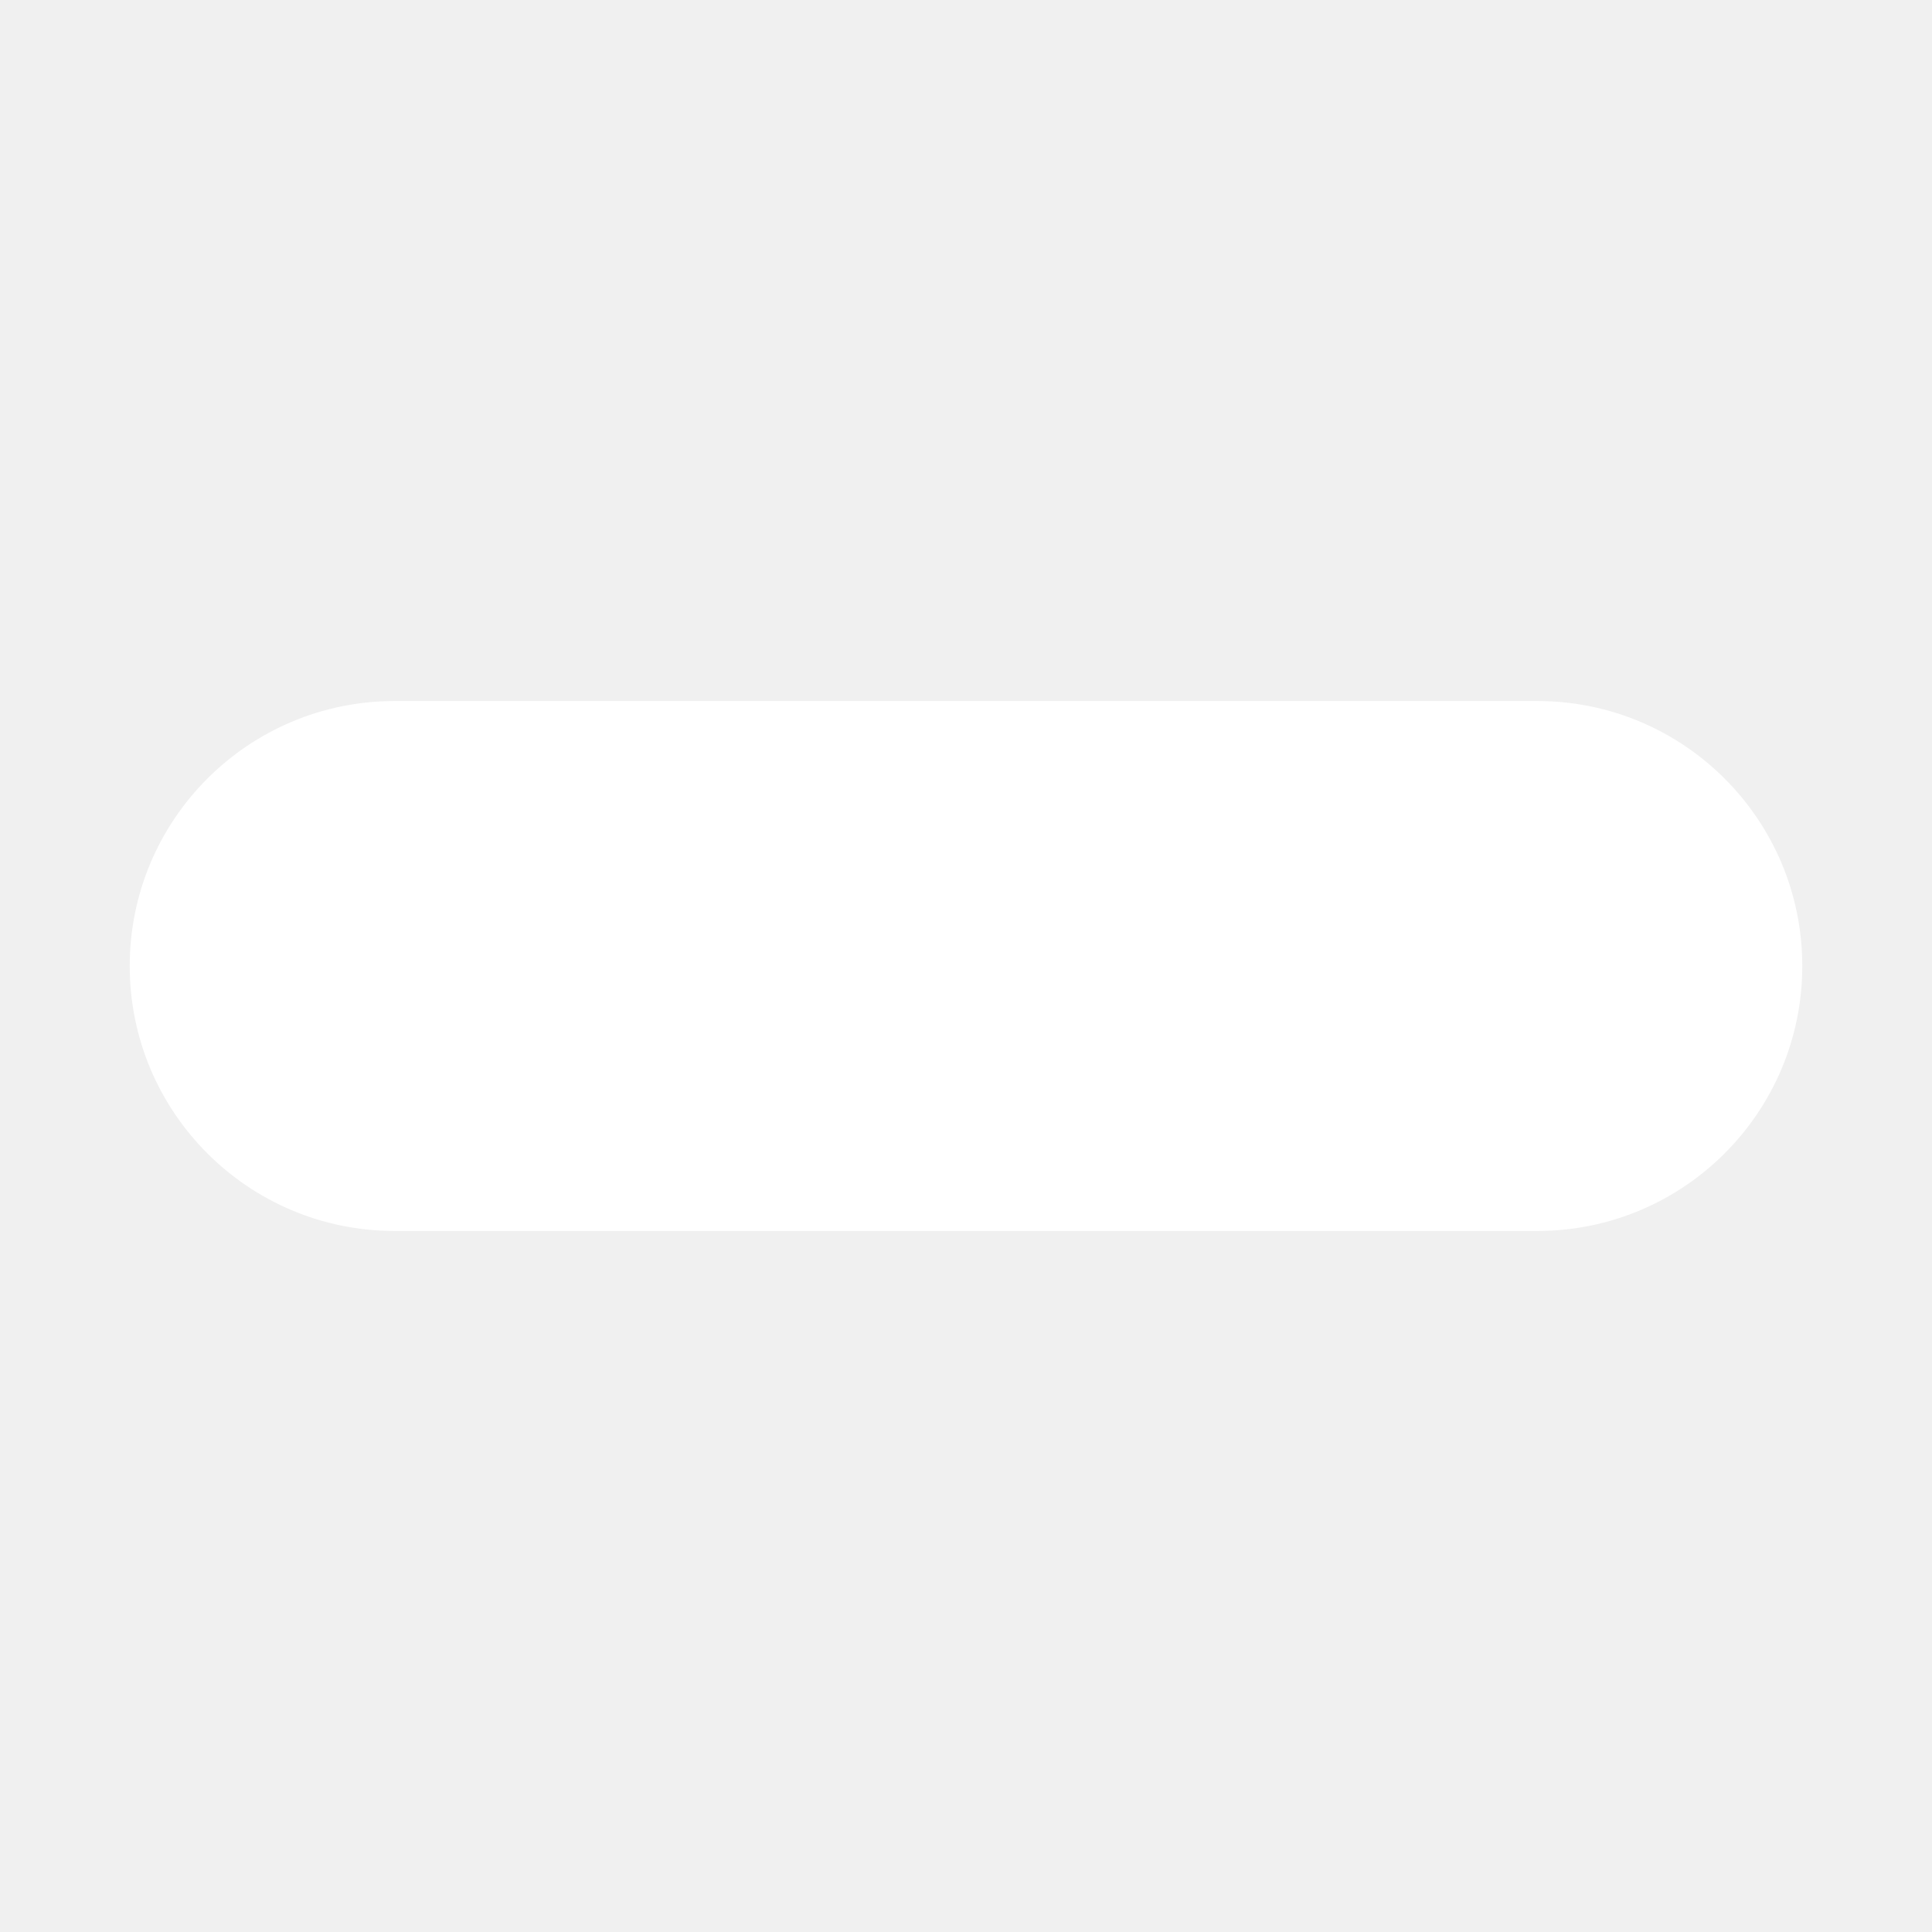
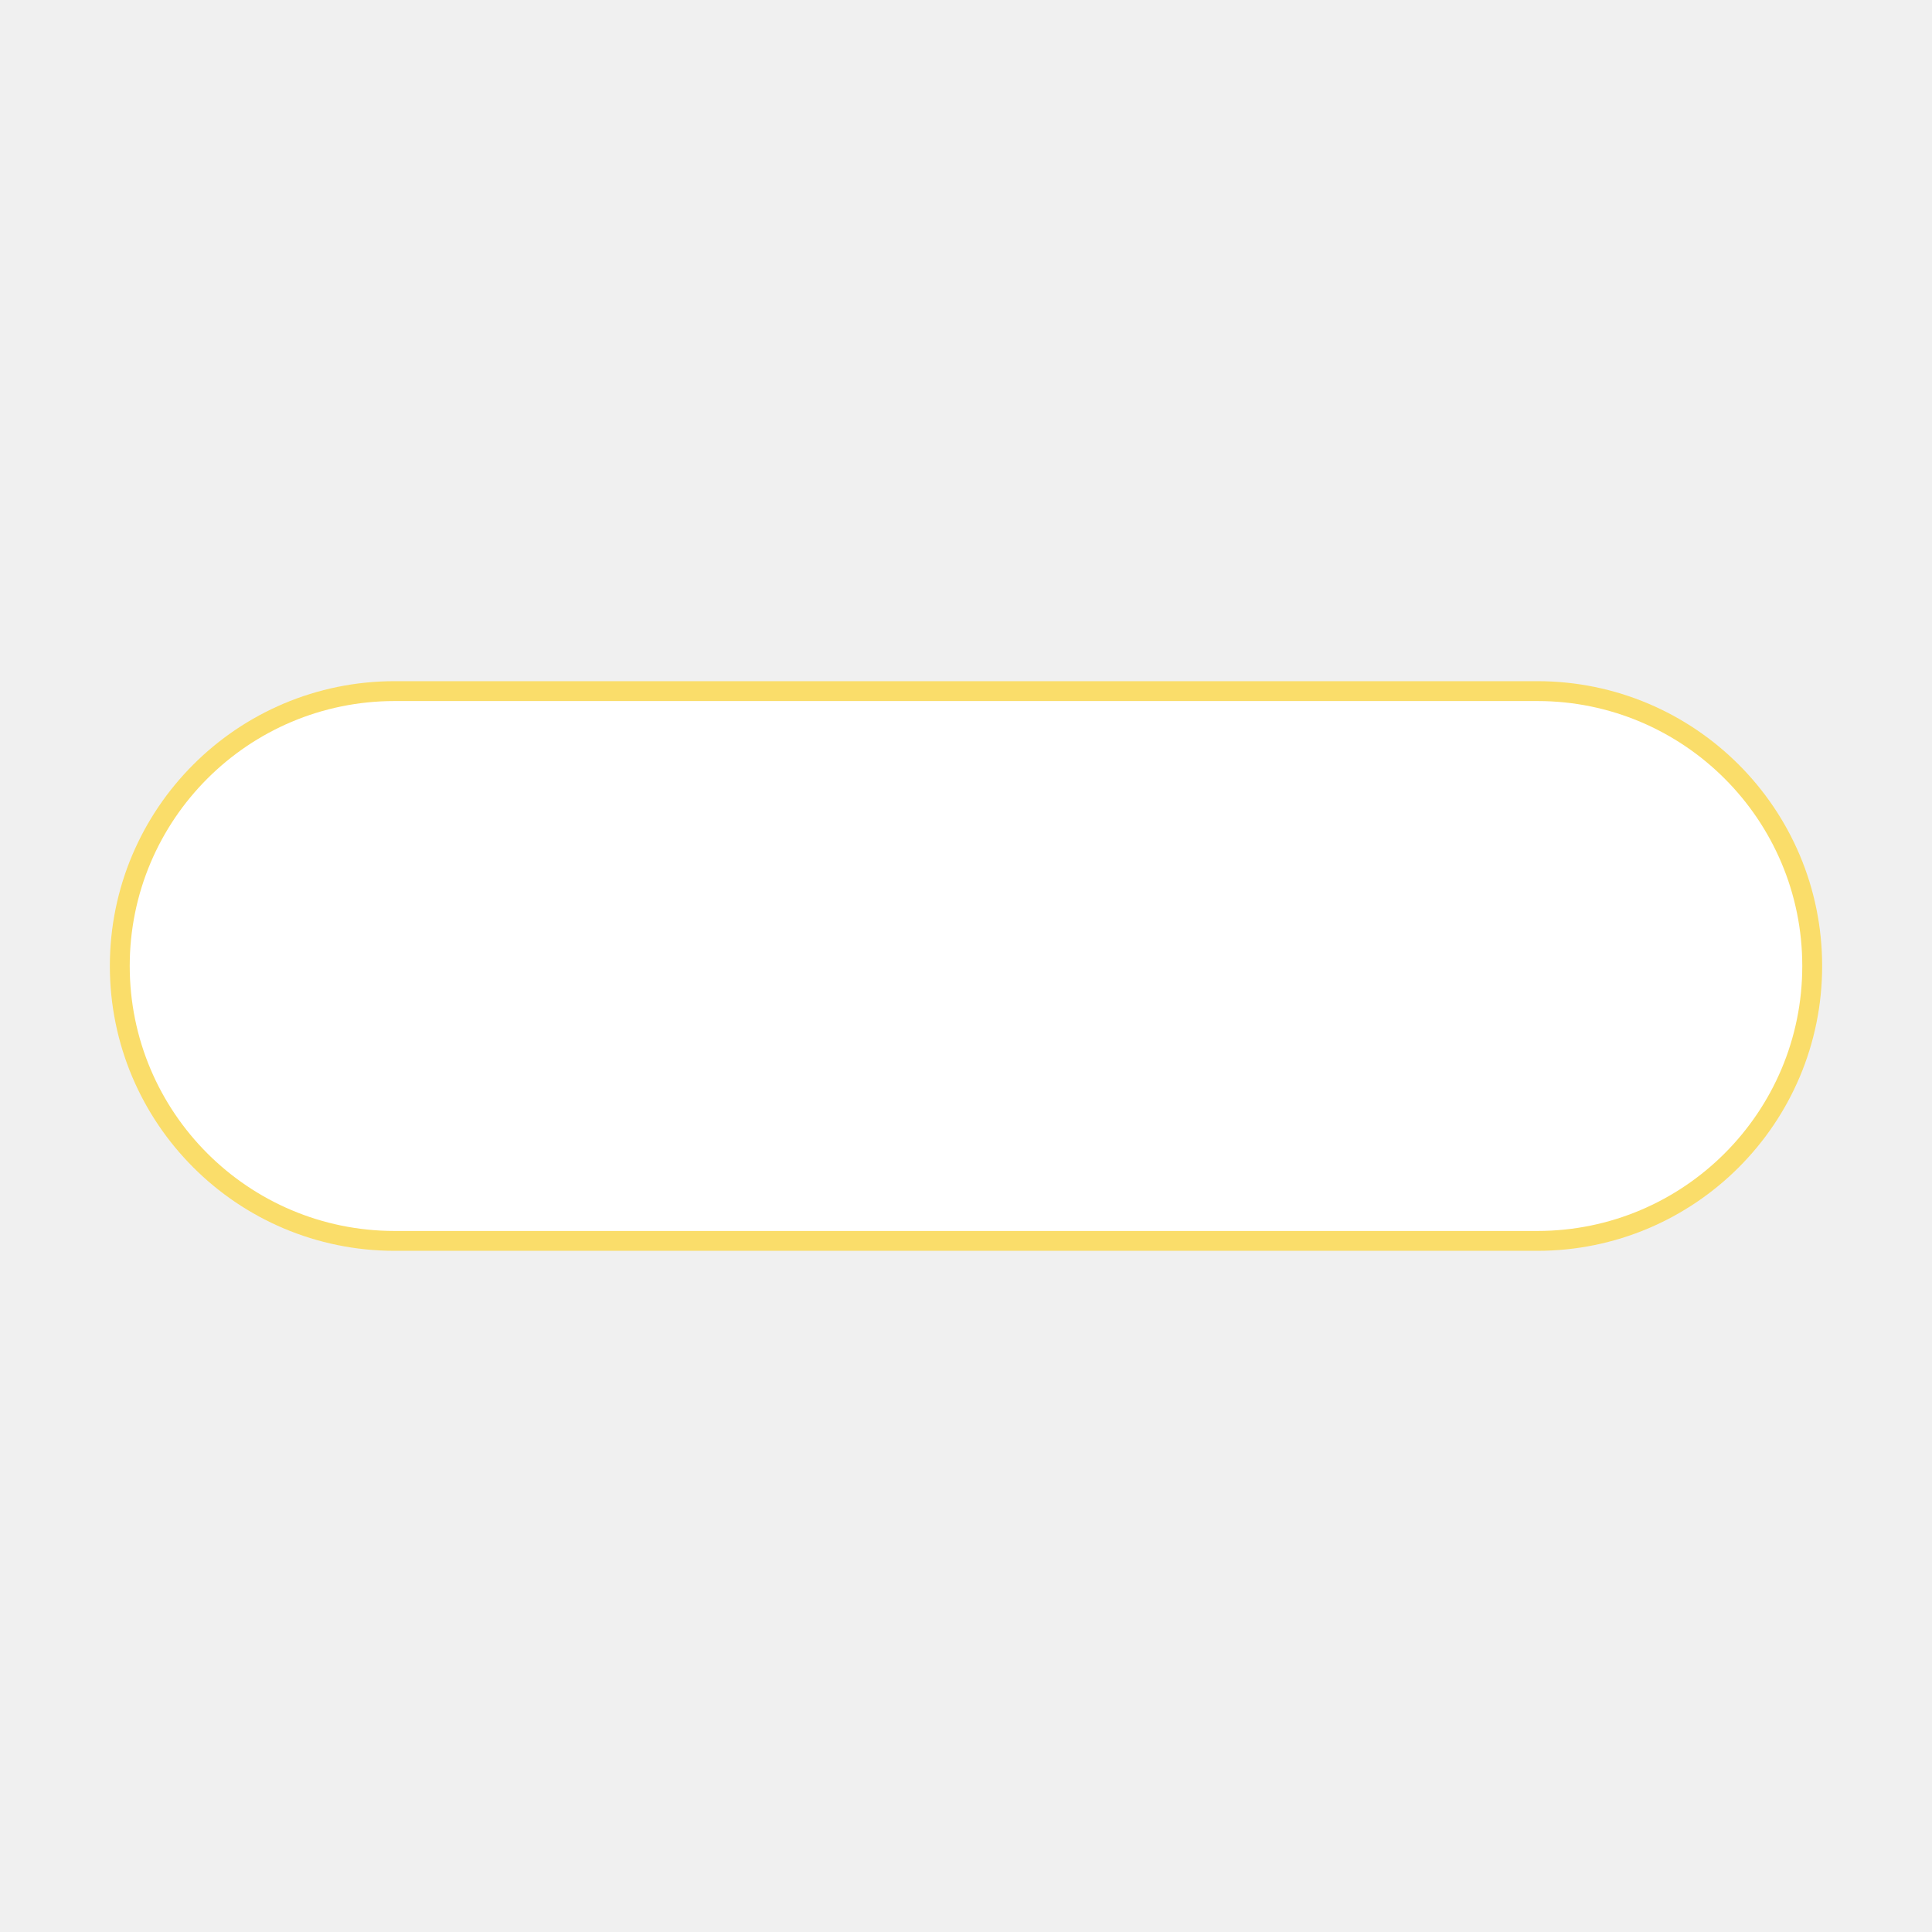
<svg xmlns="http://www.w3.org/2000/svg" width="1000px" height="1000px" viewBox="0 0 1000 1000" version="1.1" id="SVGRoot">
  <defs id="defs1716" />
  <g id="layer1">
-     <rect style="fill:#ffffff;fill-opacity:1;fill-rule:evenodd;stroke-width:6.363;stroke-linecap:round;stroke-linejoin:round;paint-order:markers stroke fill;stop-color:#000000" id="rect2290" width="865.714" height="274.286" x="67.143" y="362.857" rx="137.143" ry="137.143" />
+     <rect style="fill:#ffffff;fill-opacity:1;fill-rule:evenodd;stroke-width:20.563;stroke-linecap:round;stroke-linejoin:round;paint-order:markers stroke fill;stop-color:#000000;stroke:#fadd6a;stroke-opacity:1;stroke-miterlimit:4;stroke-dasharray:none" id="rect2290" width="865.714" height="274.286" x="67.143" y="362.857" rx="137.143" ry="137.143" />
  </g>
</svg>
